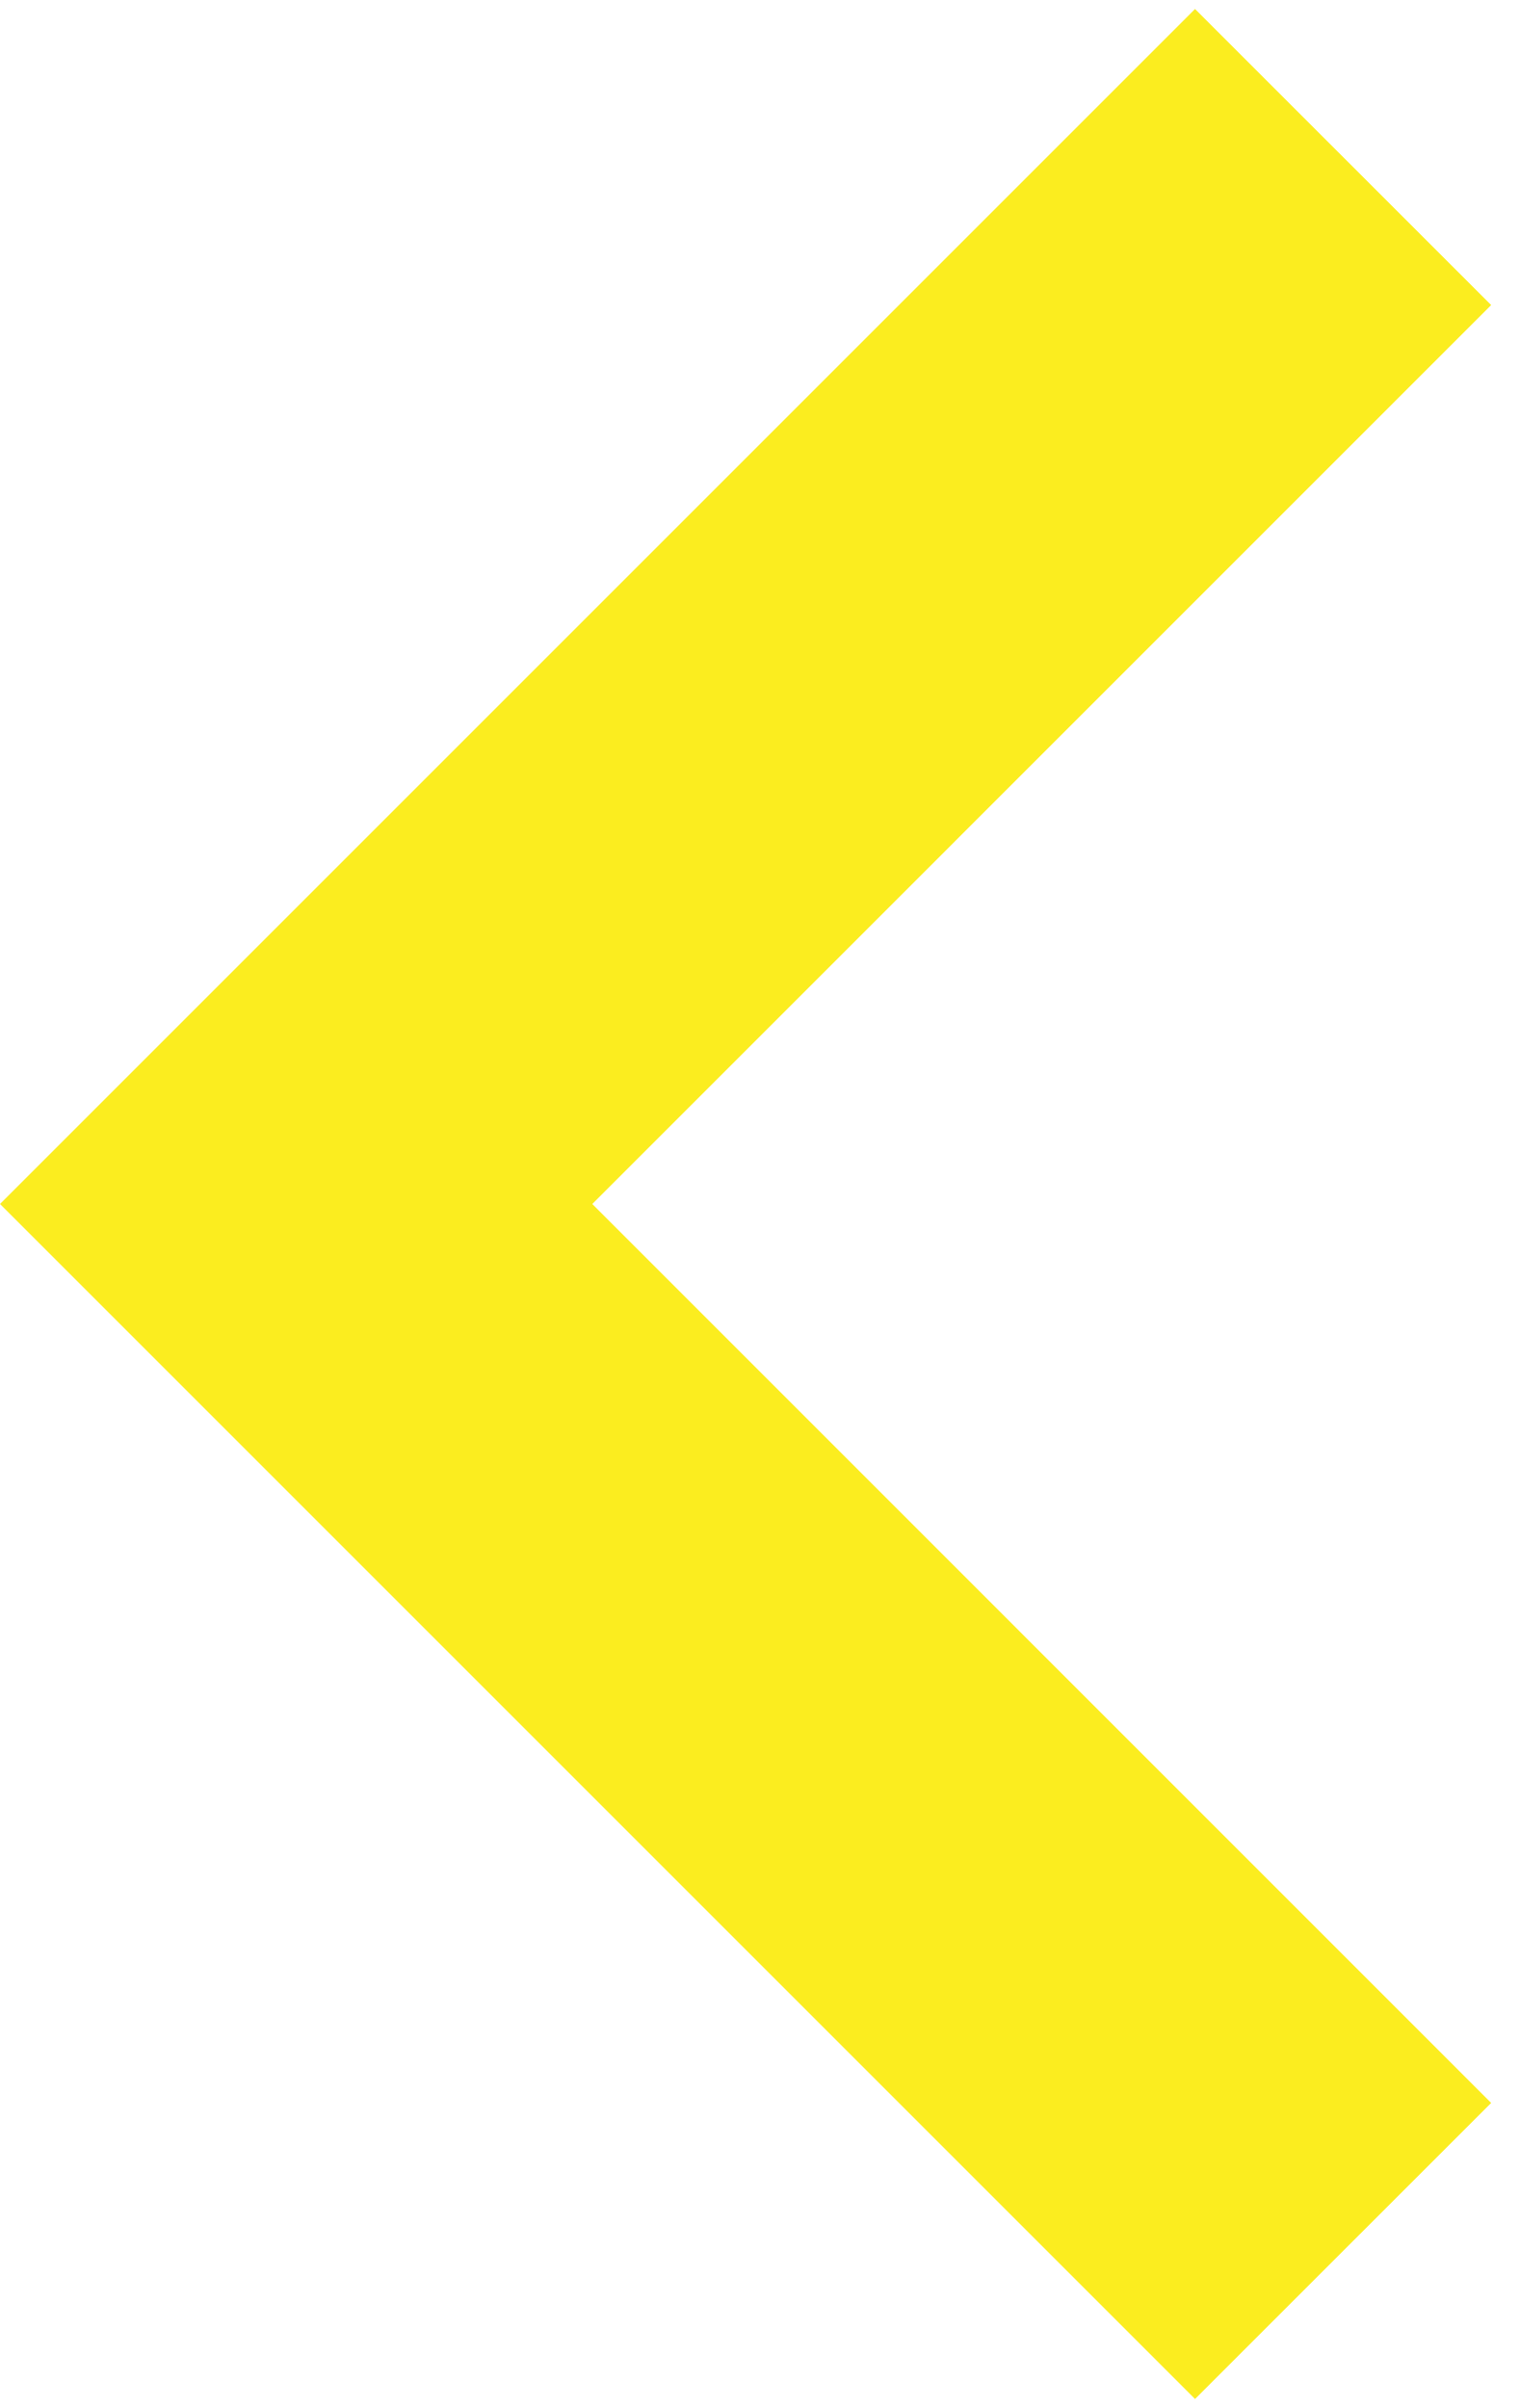
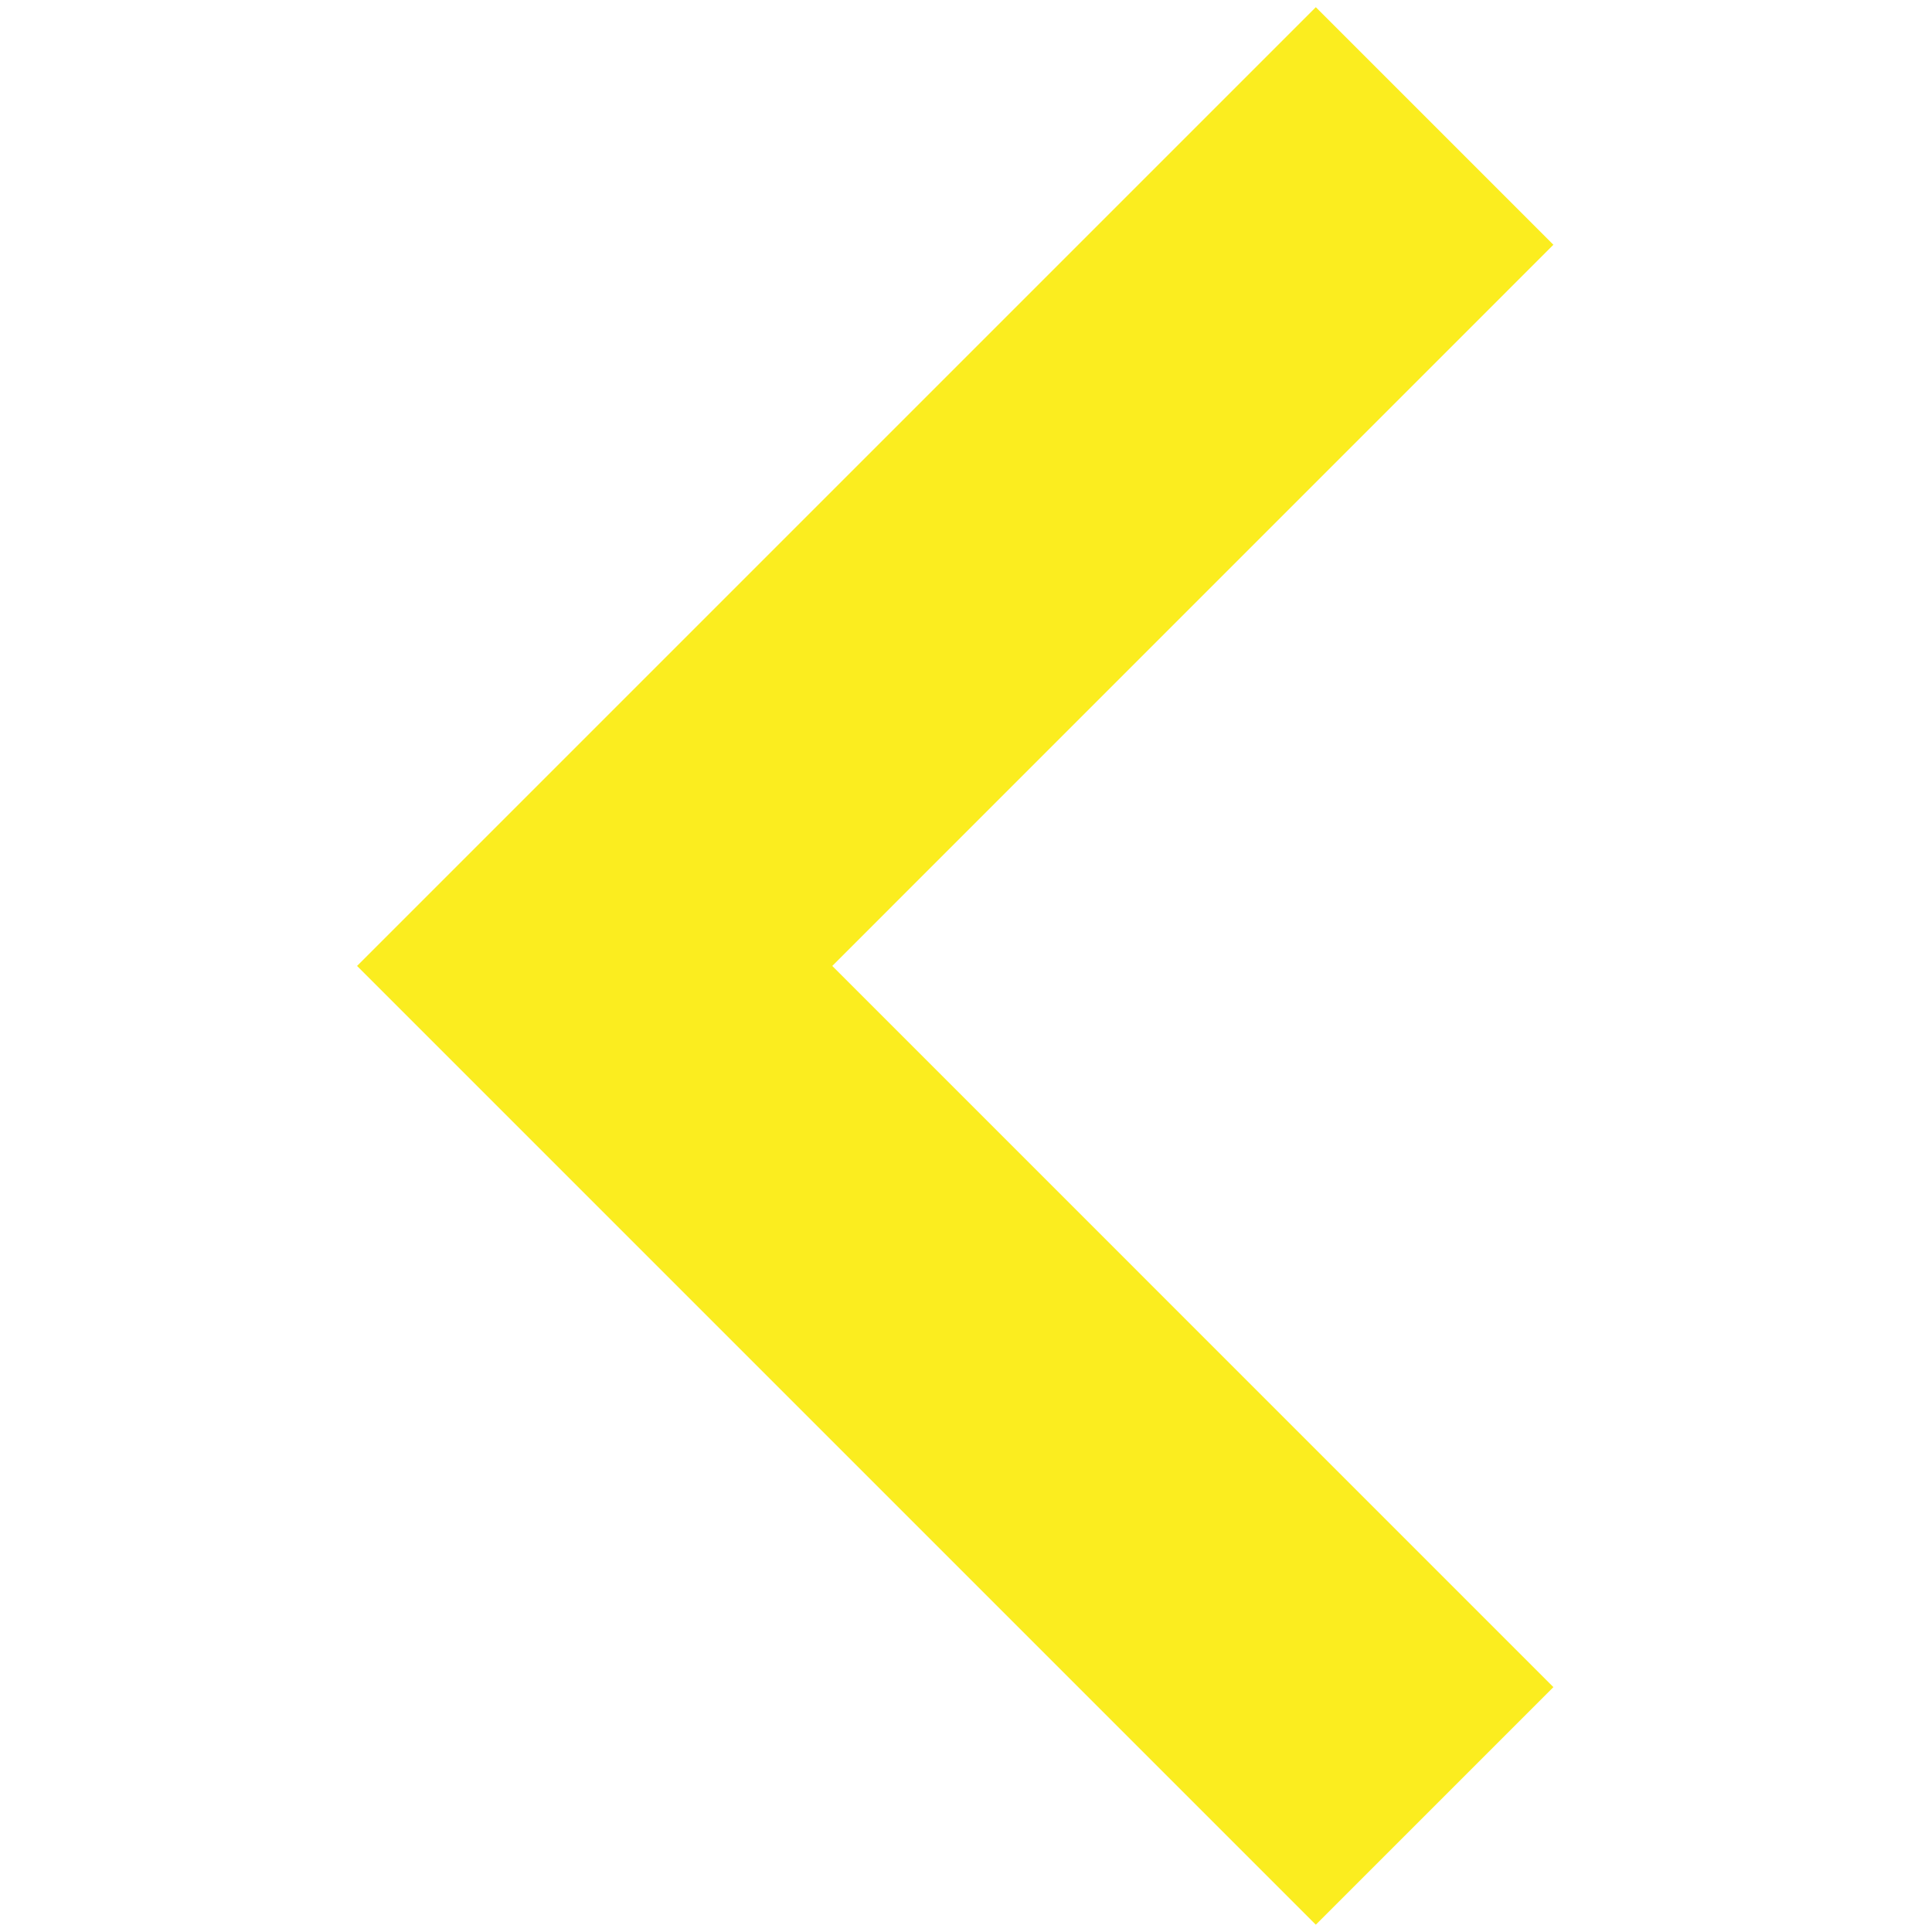
- <svg xmlns="http://www.w3.org/2000/svg" width="29" height="46" fill="none">
-   <path fill="#FBED1F" fill-rule="evenodd" d="M11.314 23 28.485 5.828 22.828.172 0 23l22.828 22.828 5.657-5.656L11.314 23Z" clip-rule="evenodd" />
+ <svg xmlns="http://www.w3.org/2000/svg" version="1.1" width="32" height="32" viewBox="0 0 32 32">
+   <path fill="#fbed1f" d="M13.784 16l11.945-11.946-3.935-3.935-15.88 15.88 15.88 15.88 3.935-3.935-11.945-11.946z" />
</svg>
